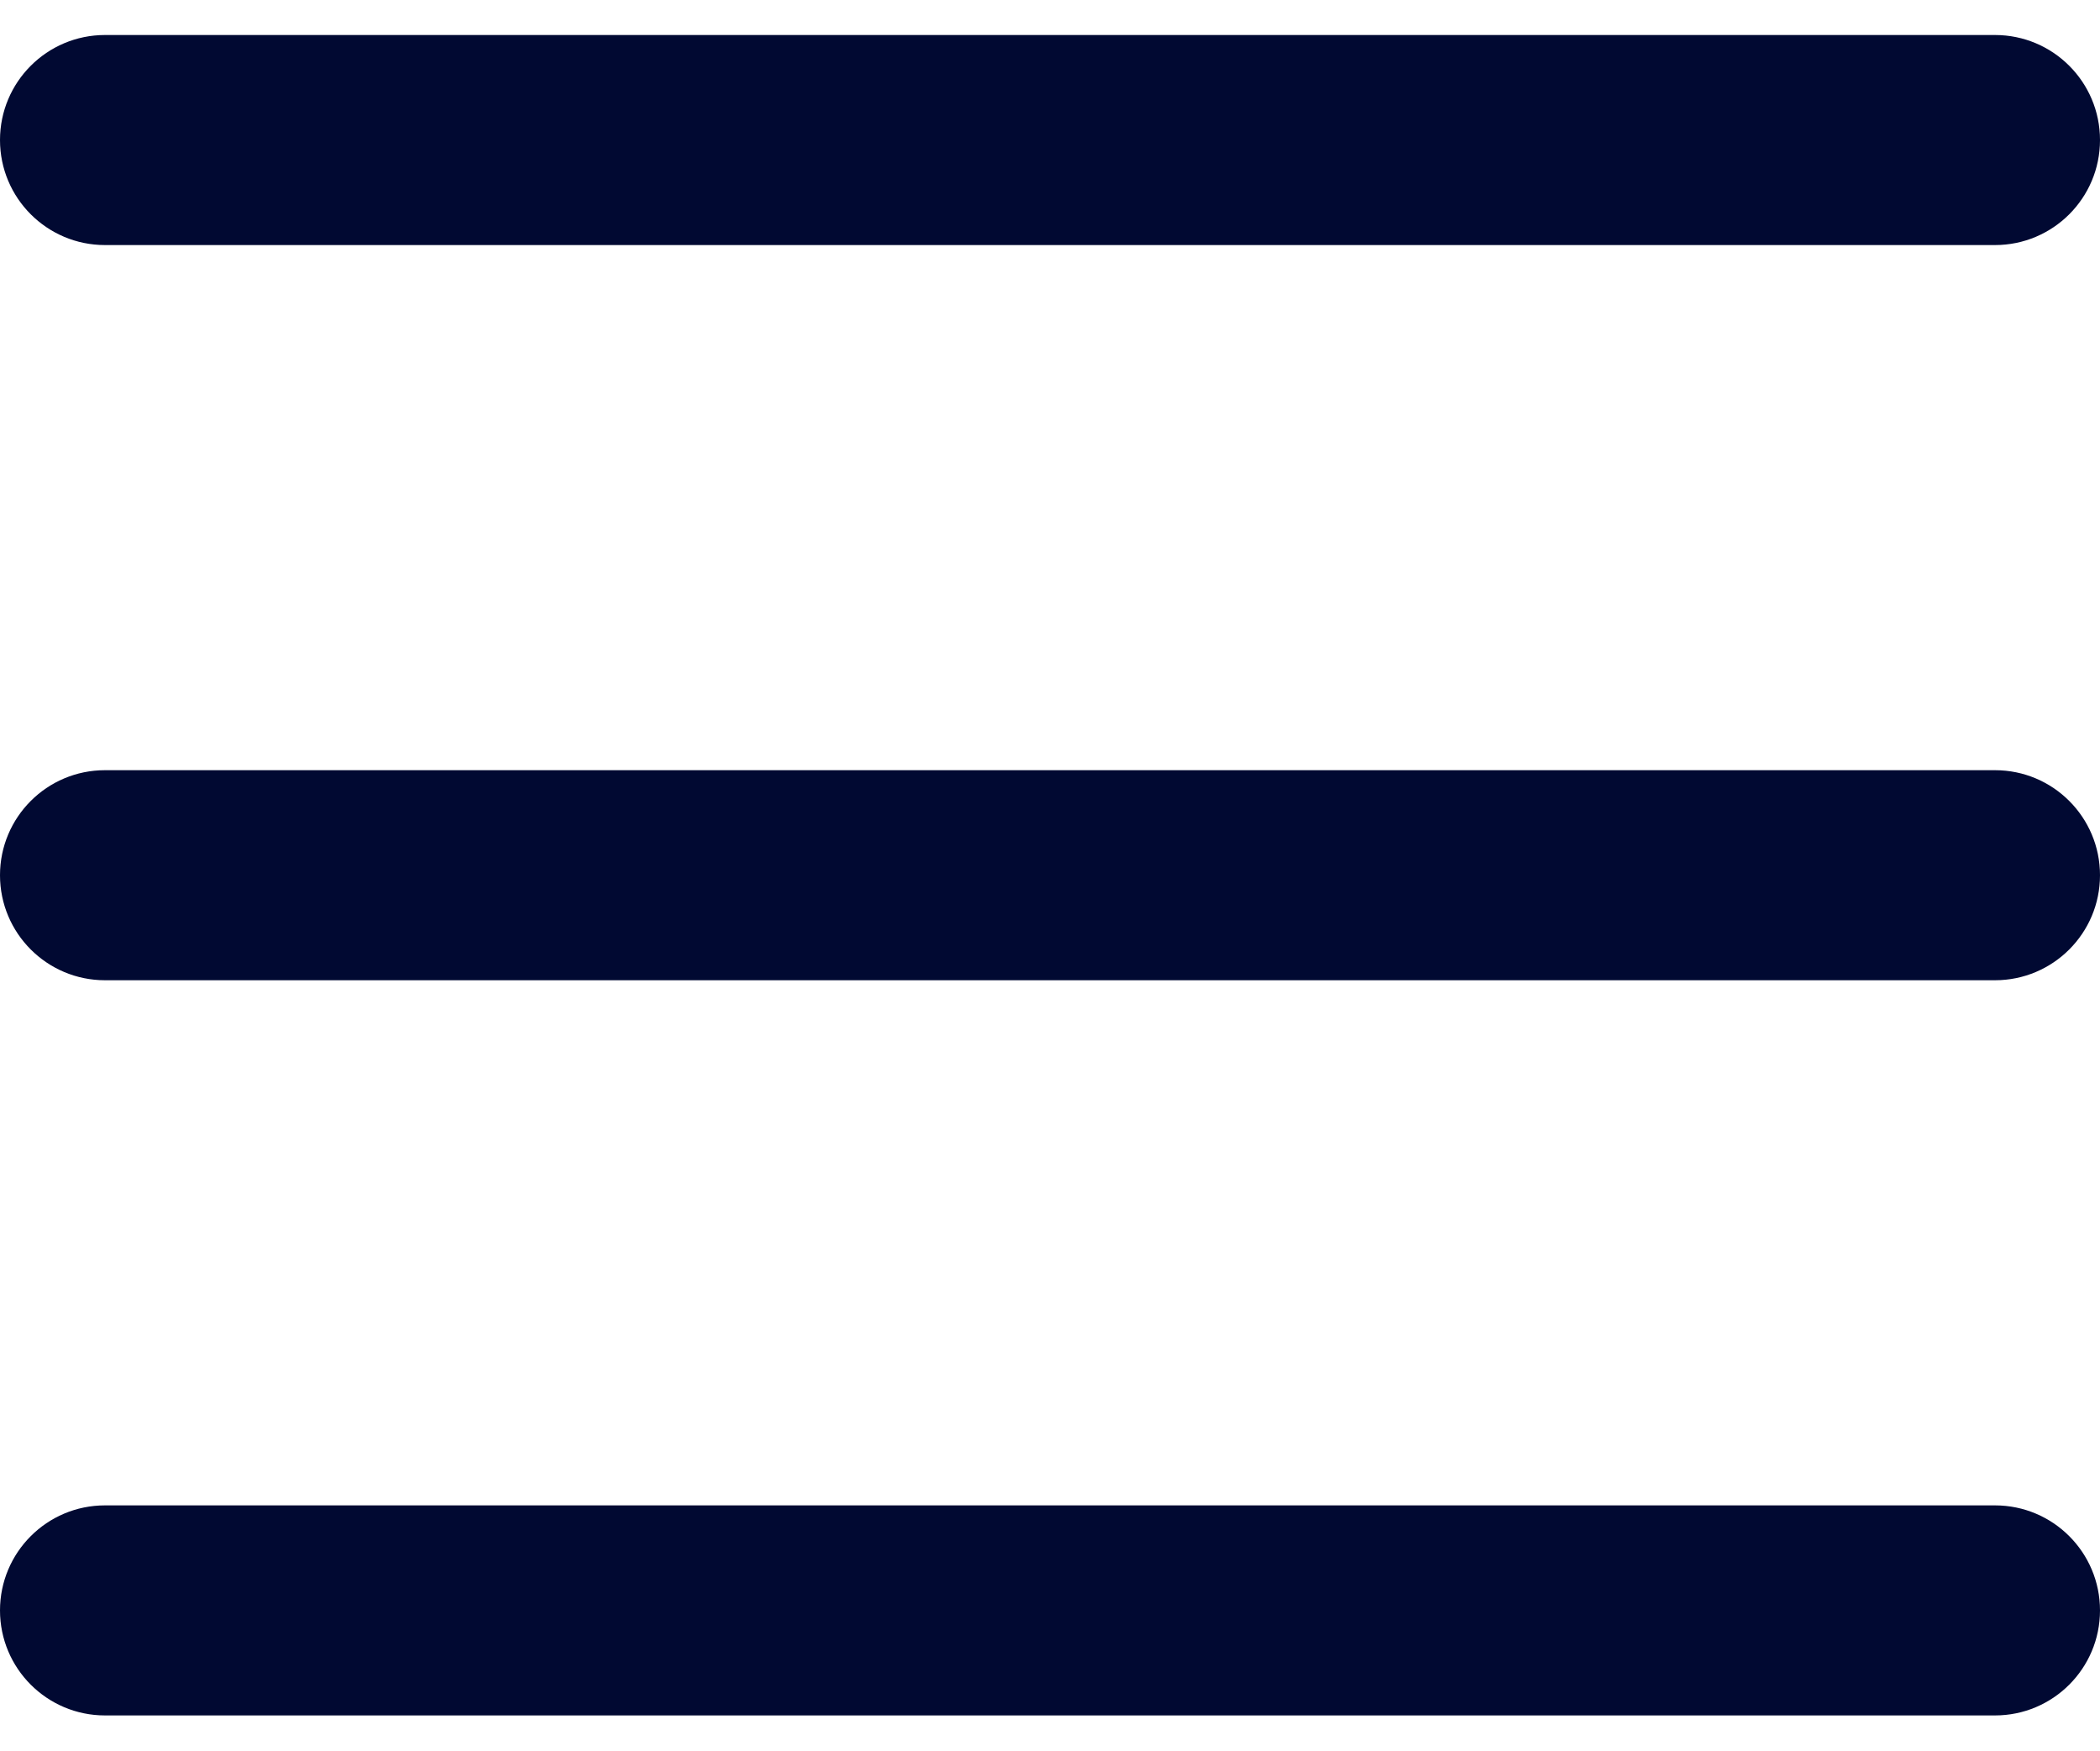
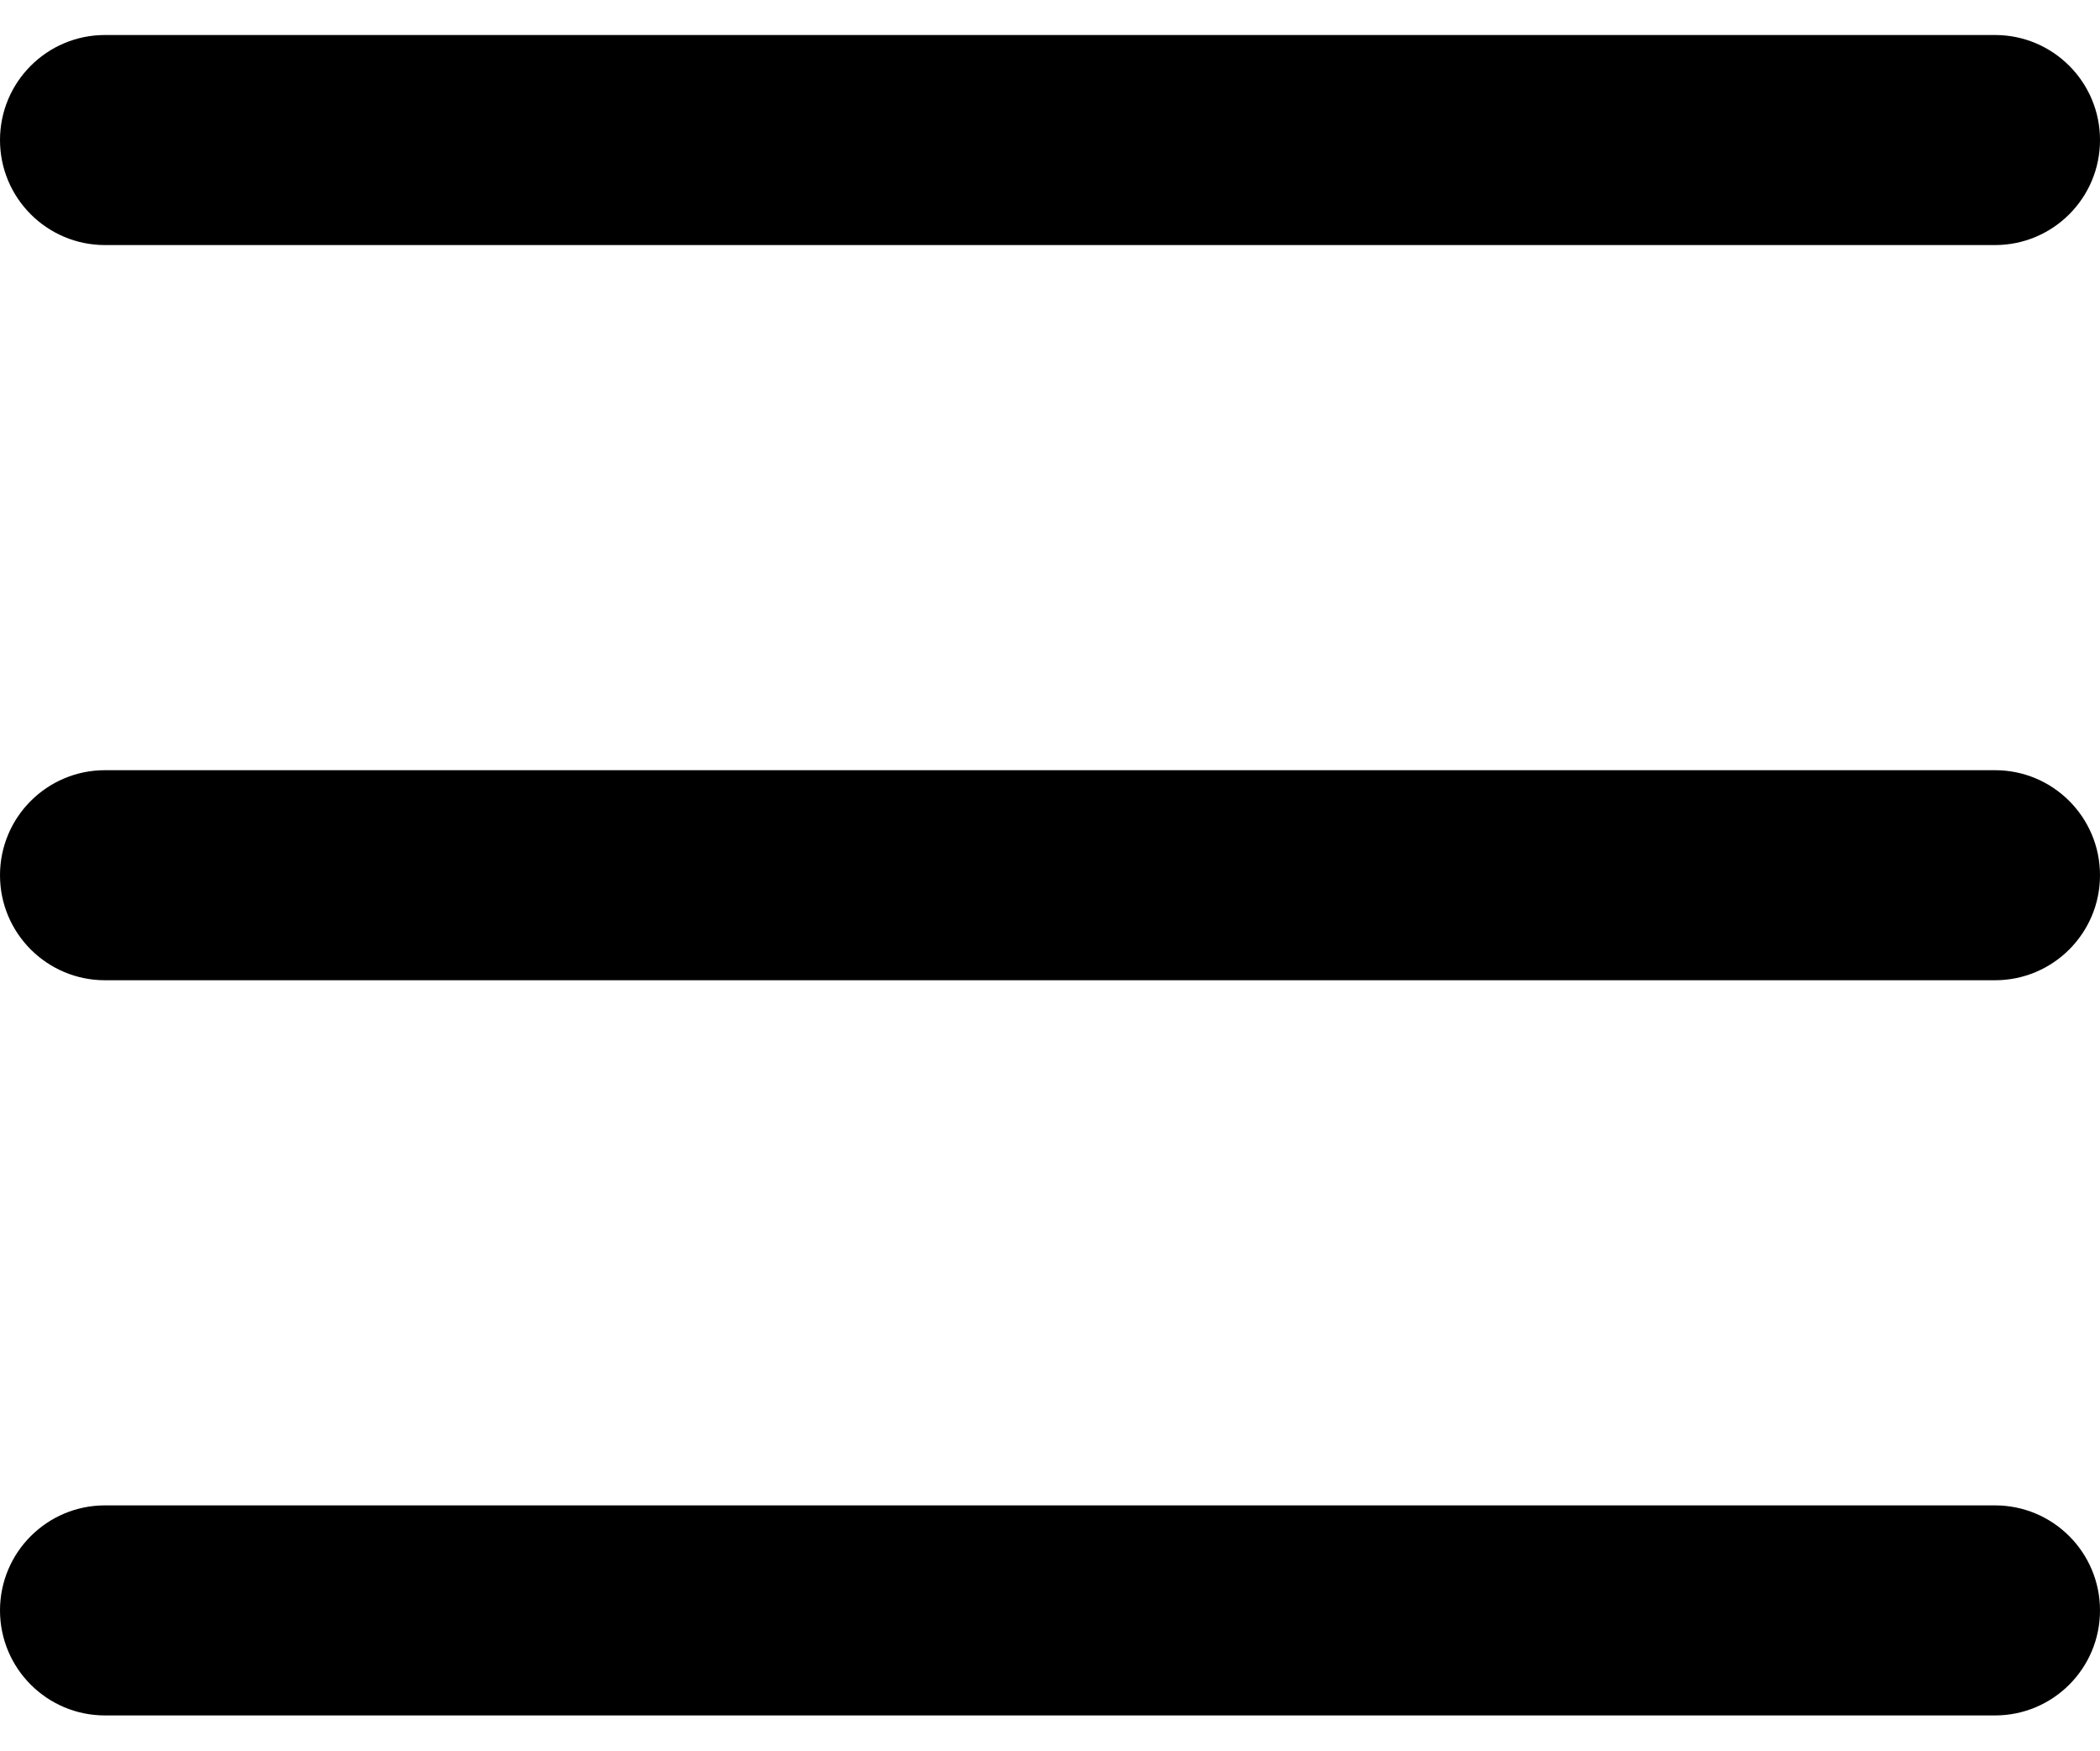
<svg xmlns="http://www.w3.org/2000/svg" class="o-svg__burger" width="24" height="20">
-   <path d="M22.8 11.2H1.2a1.2 1.2 0 110-2.4h21.6a1.2 1.2 0 110 2.4zm0-8.4H1.2a1.2 1.2 0 110-2.4h21.6a1.2 1.2 0 110 2.4zm0 16.8H1.2a1.2 1.2 0 110-2.4h21.6a1.2 1.2 0 110 2.4z" fill="#010932" fill-rule="evenodd" />
+   <path d="M22.8 11.2H1.2a1.2 1.2 0 110-2.4h21.6a1.2 1.2 0 110 2.4zm0-8.4H1.2a1.2 1.2 0 110-2.4h21.6a1.2 1.2 0 110 2.4zm0 16.8H1.2a1.2 1.2 0 110-2.4h21.6a1.2 1.2 0 110 2.4z" fill-rule="evenodd" />
</svg>
